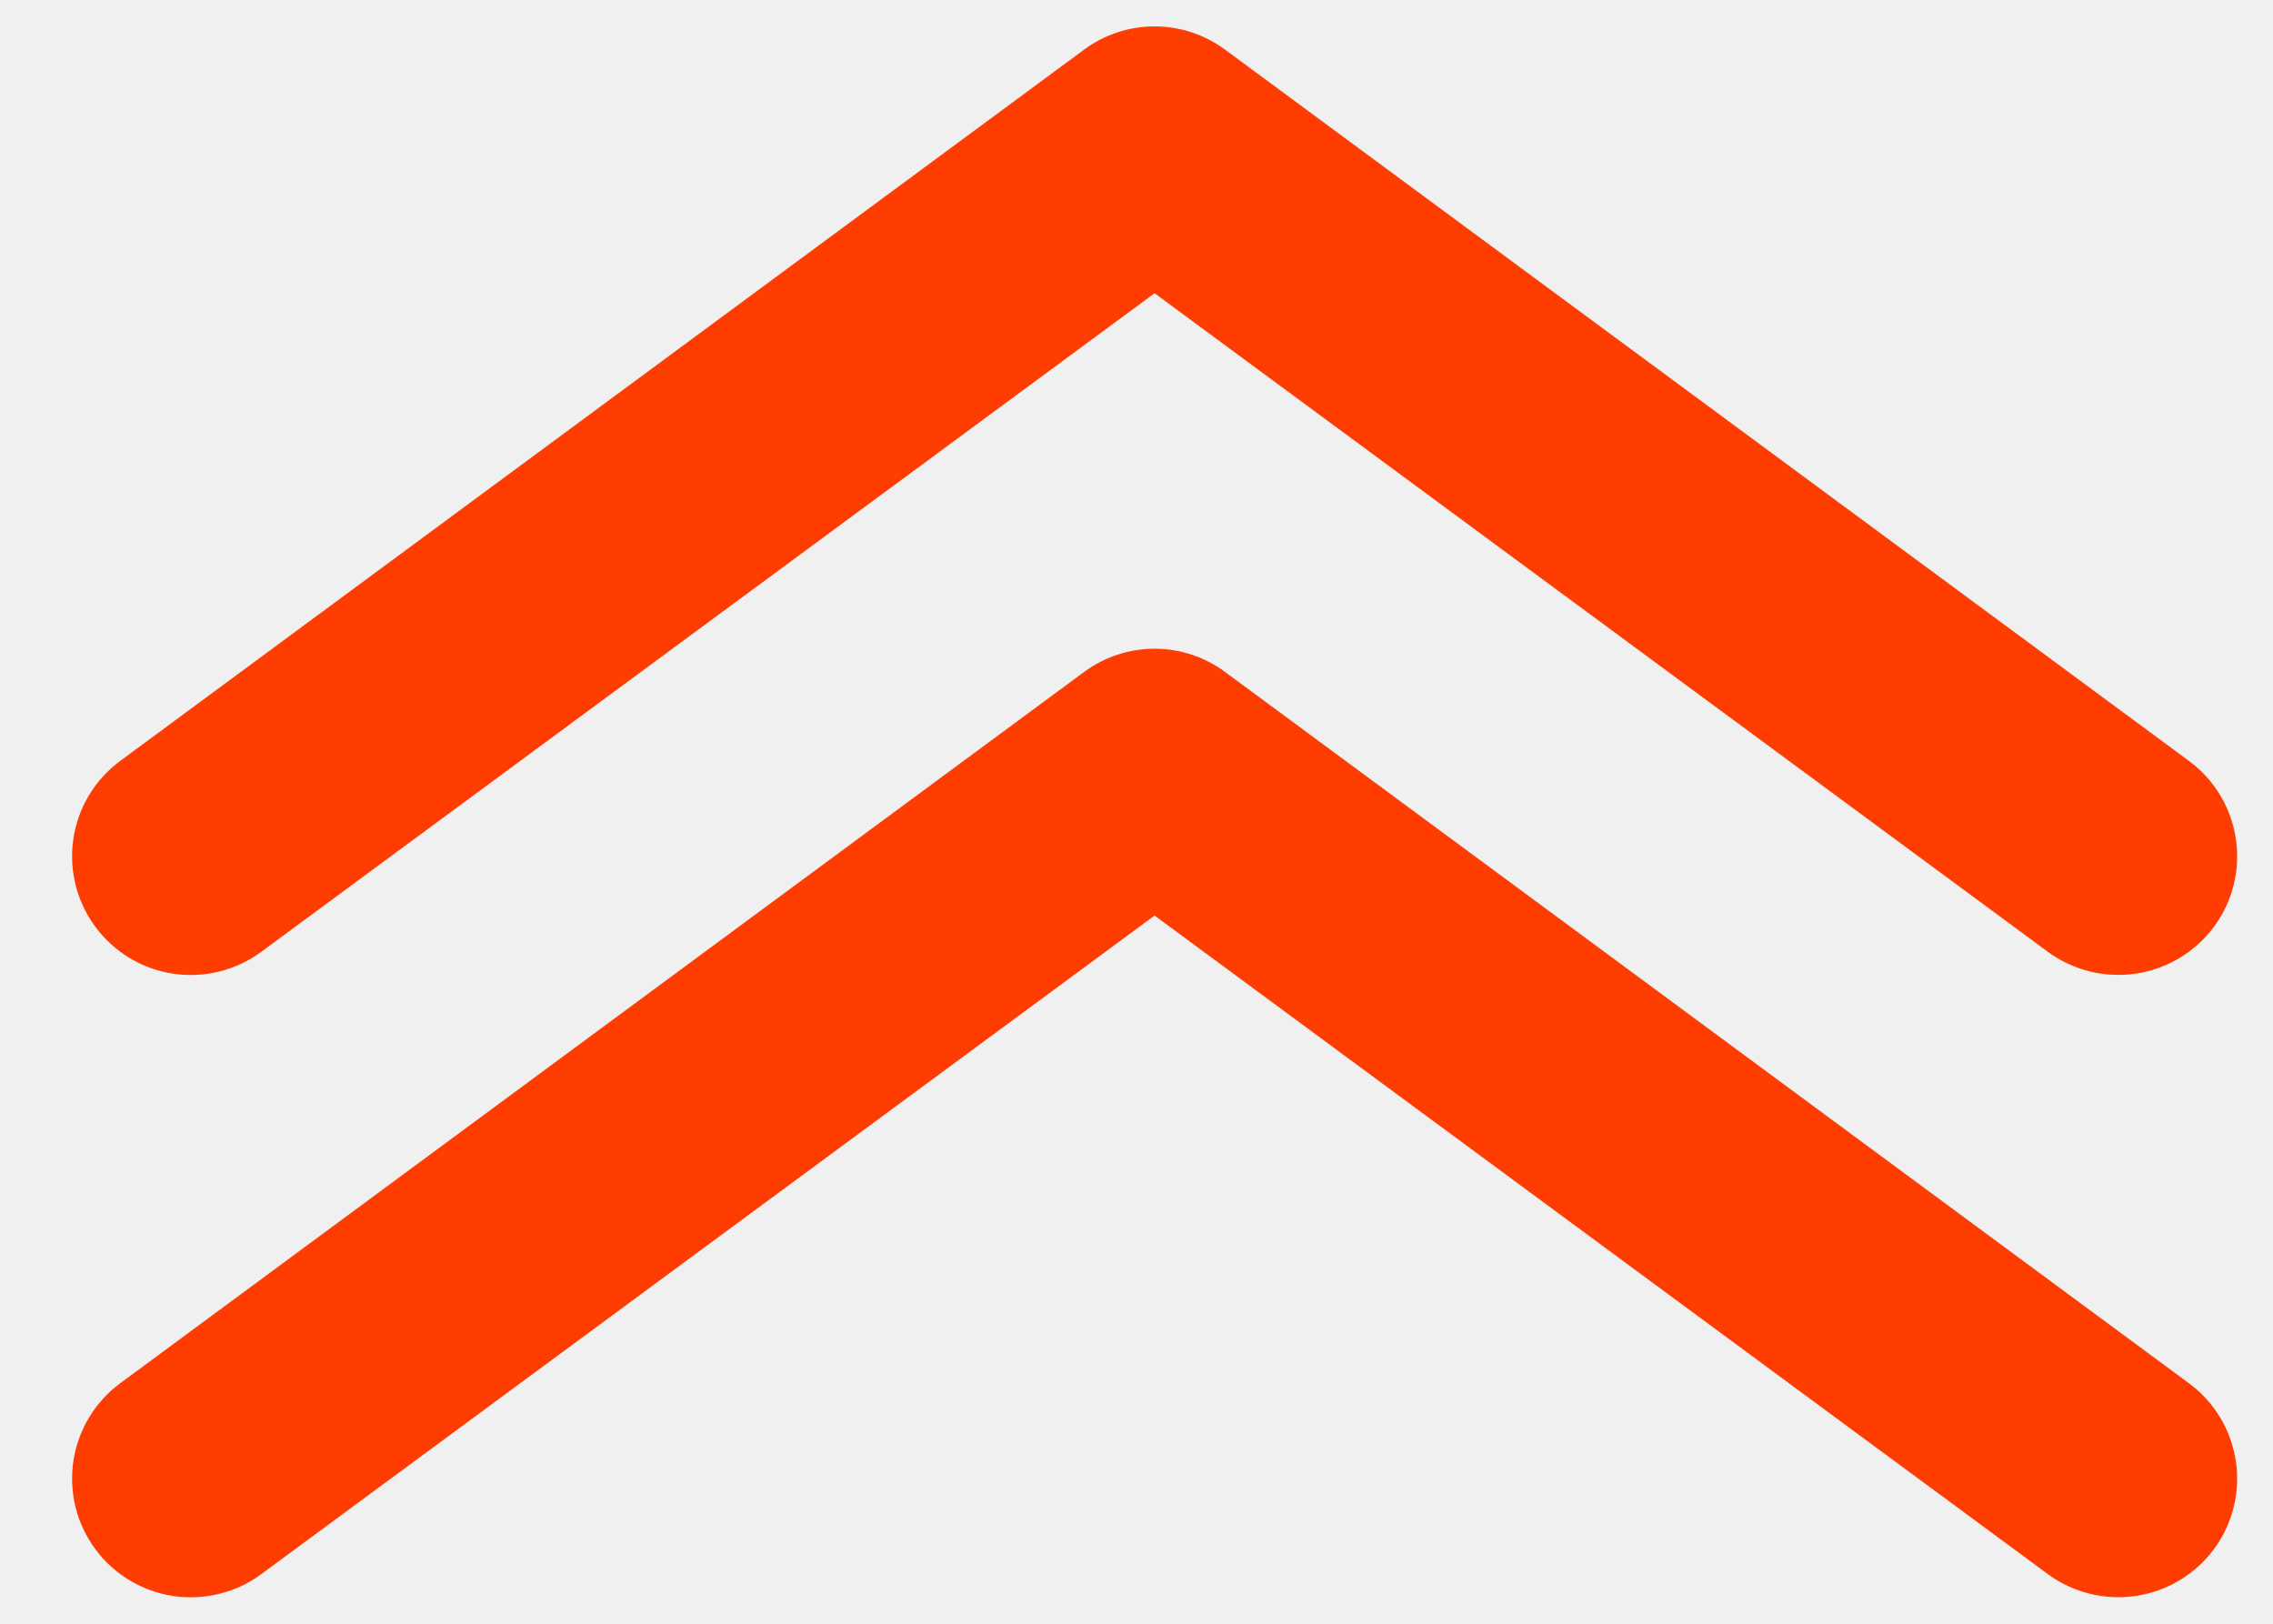
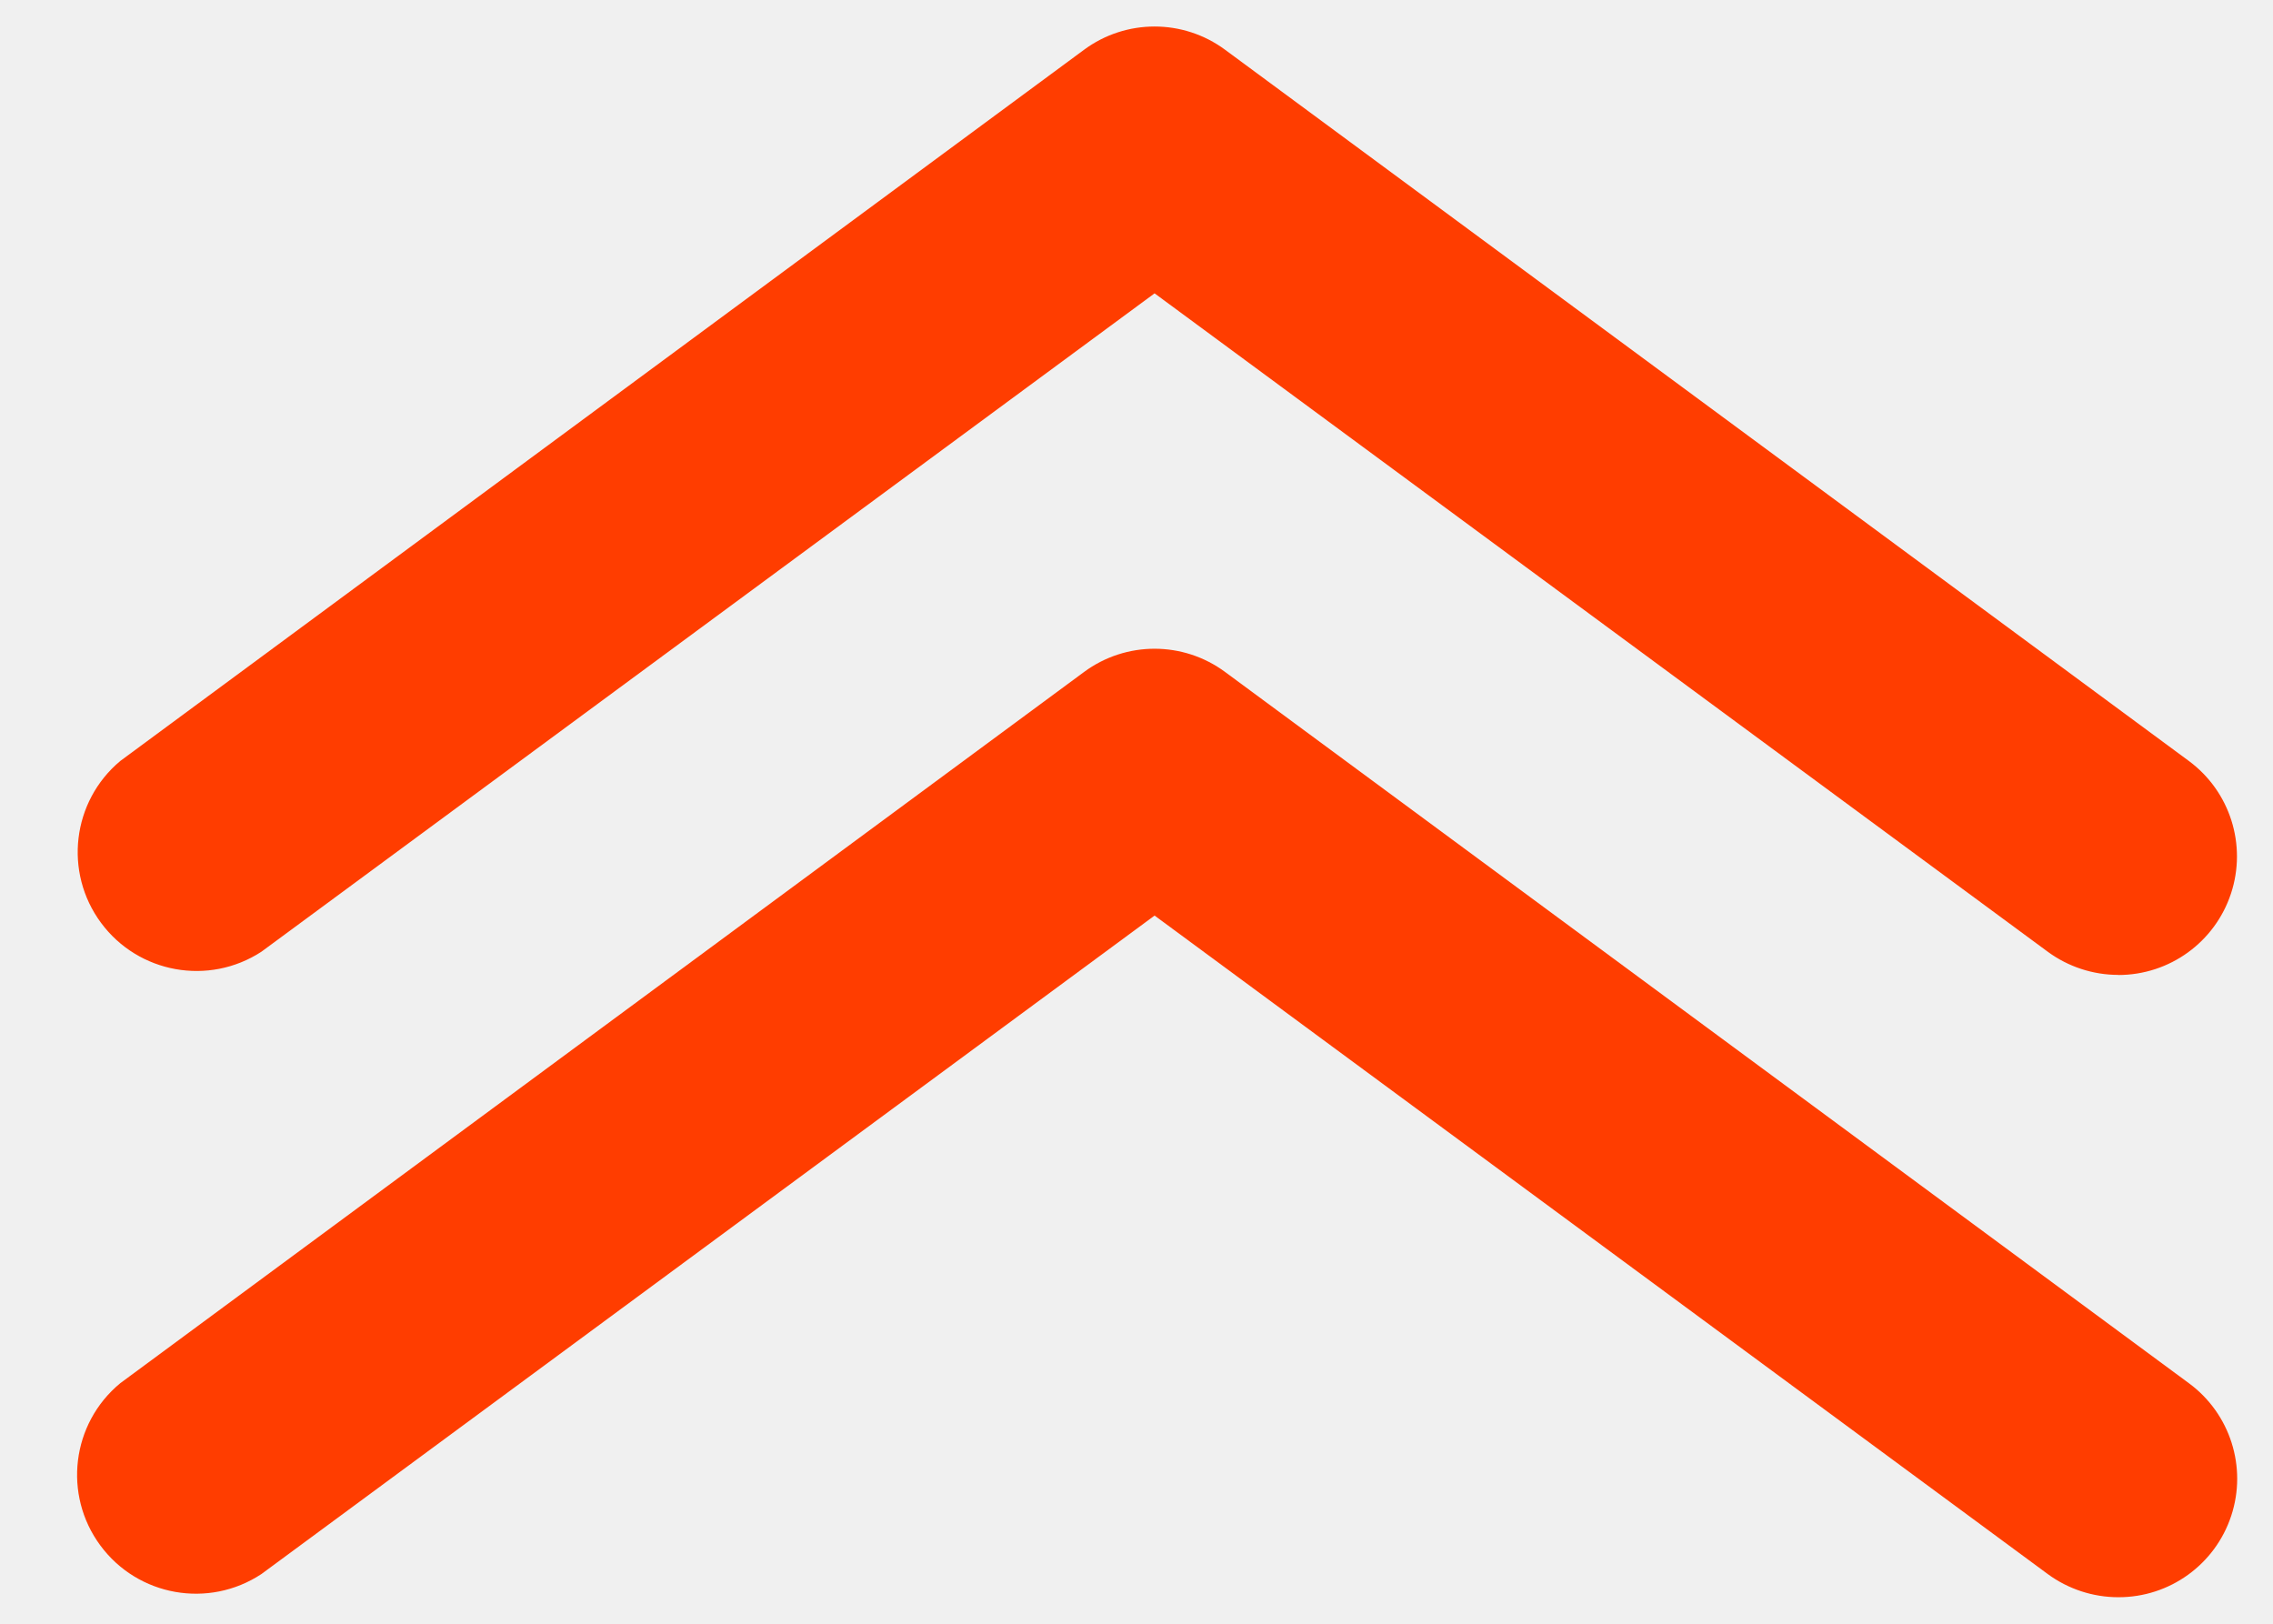
- <svg xmlns="http://www.w3.org/2000/svg" width="21" height="15" viewBox="0 0 21 15" fill="none">
-   <g id="Prio alta" clip-path="url(#clip0_129571_3887)">
-     <g id="Capa 2">
-       <g id="Capa 1">
-         <path id="Vector" d="M19.571 14.755C19.337 14.755 19.108 14.68 18.919 14.541L10.667 8.458L2.415 14.541C2.299 14.627 2.168 14.689 2.028 14.723C1.888 14.758 1.743 14.765 1.6 14.744C1.458 14.722 1.321 14.673 1.198 14.599C1.074 14.525 0.966 14.427 0.881 14.311C0.795 14.195 0.733 14.064 0.698 13.924C0.664 13.785 0.657 13.639 0.678 13.497C0.721 13.21 0.877 12.951 1.111 12.778L10.015 6.208C10.204 6.068 10.432 5.993 10.667 5.993C10.902 5.993 11.13 6.068 11.319 6.208L20.223 12.778C20.409 12.915 20.547 13.107 20.617 13.327C20.687 13.547 20.686 13.783 20.614 14.002C20.542 14.222 20.402 14.412 20.215 14.547C20.027 14.683 19.802 14.755 19.571 14.755Z" fill="#FF3D00" />
-         <path id="Vector_2" d="M19.571 9.006C19.337 9.006 19.108 8.931 18.919 8.792L10.667 2.709L2.415 8.792C2.181 8.965 1.888 9.038 1.6 8.995C1.313 8.952 1.054 8.796 0.881 8.562C0.708 8.328 0.635 8.036 0.678 7.748C0.721 7.46 0.877 7.202 1.111 7.029L10.015 0.459C10.204 0.319 10.432 0.244 10.667 0.244C10.902 0.244 11.13 0.319 11.319 0.459L20.223 7.029C20.409 7.166 20.547 7.358 20.617 7.578C20.687 7.798 20.686 8.034 20.614 8.253C20.542 8.473 20.402 8.663 20.215 8.798C20.027 8.934 19.802 9.006 19.571 9.006Z" fill="#FF3D00" />
-       </g>
-     </g>
+ <svg xmlns="http://www.w3.org/2000/svg" width="21" height="15" fill="none">
+   <g fill="#FF3D00" clip-path="url(#a)">
+     <path d="M19.571 14.755c-.234 0-.463-.075-.652-.214l-8.252-6.083-8.252 6.083a1.098 1.098 0 0 1-1.304-1.763l8.904-6.57a1.096 1.096 0 0 1 1.304 0l8.904 6.57a1.095 1.095 0 0 1-.652 1.977Z" />
+     <path d="M19.571 9.006c-.234 0-.463-.075-.652-.214L10.667 2.71 2.415 8.792A1.098 1.098 0 0 1 1.111 7.03L10.015.46a1.096 1.096 0 0 1 1.304 0l8.904 6.57a1.096 1.096 0 0 1-.652 1.977Z" />
  </g>
  <defs>
-     <clipPath id="clip0_129571_3887">
-       <rect width="20" height="14.51" fill="white" transform="translate(0.666992 0.245117)" />
+     <clipPath id="a">
+       <path fill="#fff" d="M.667.245h20v14.51h-20z" />
    </clipPath>
  </defs>
</svg>
